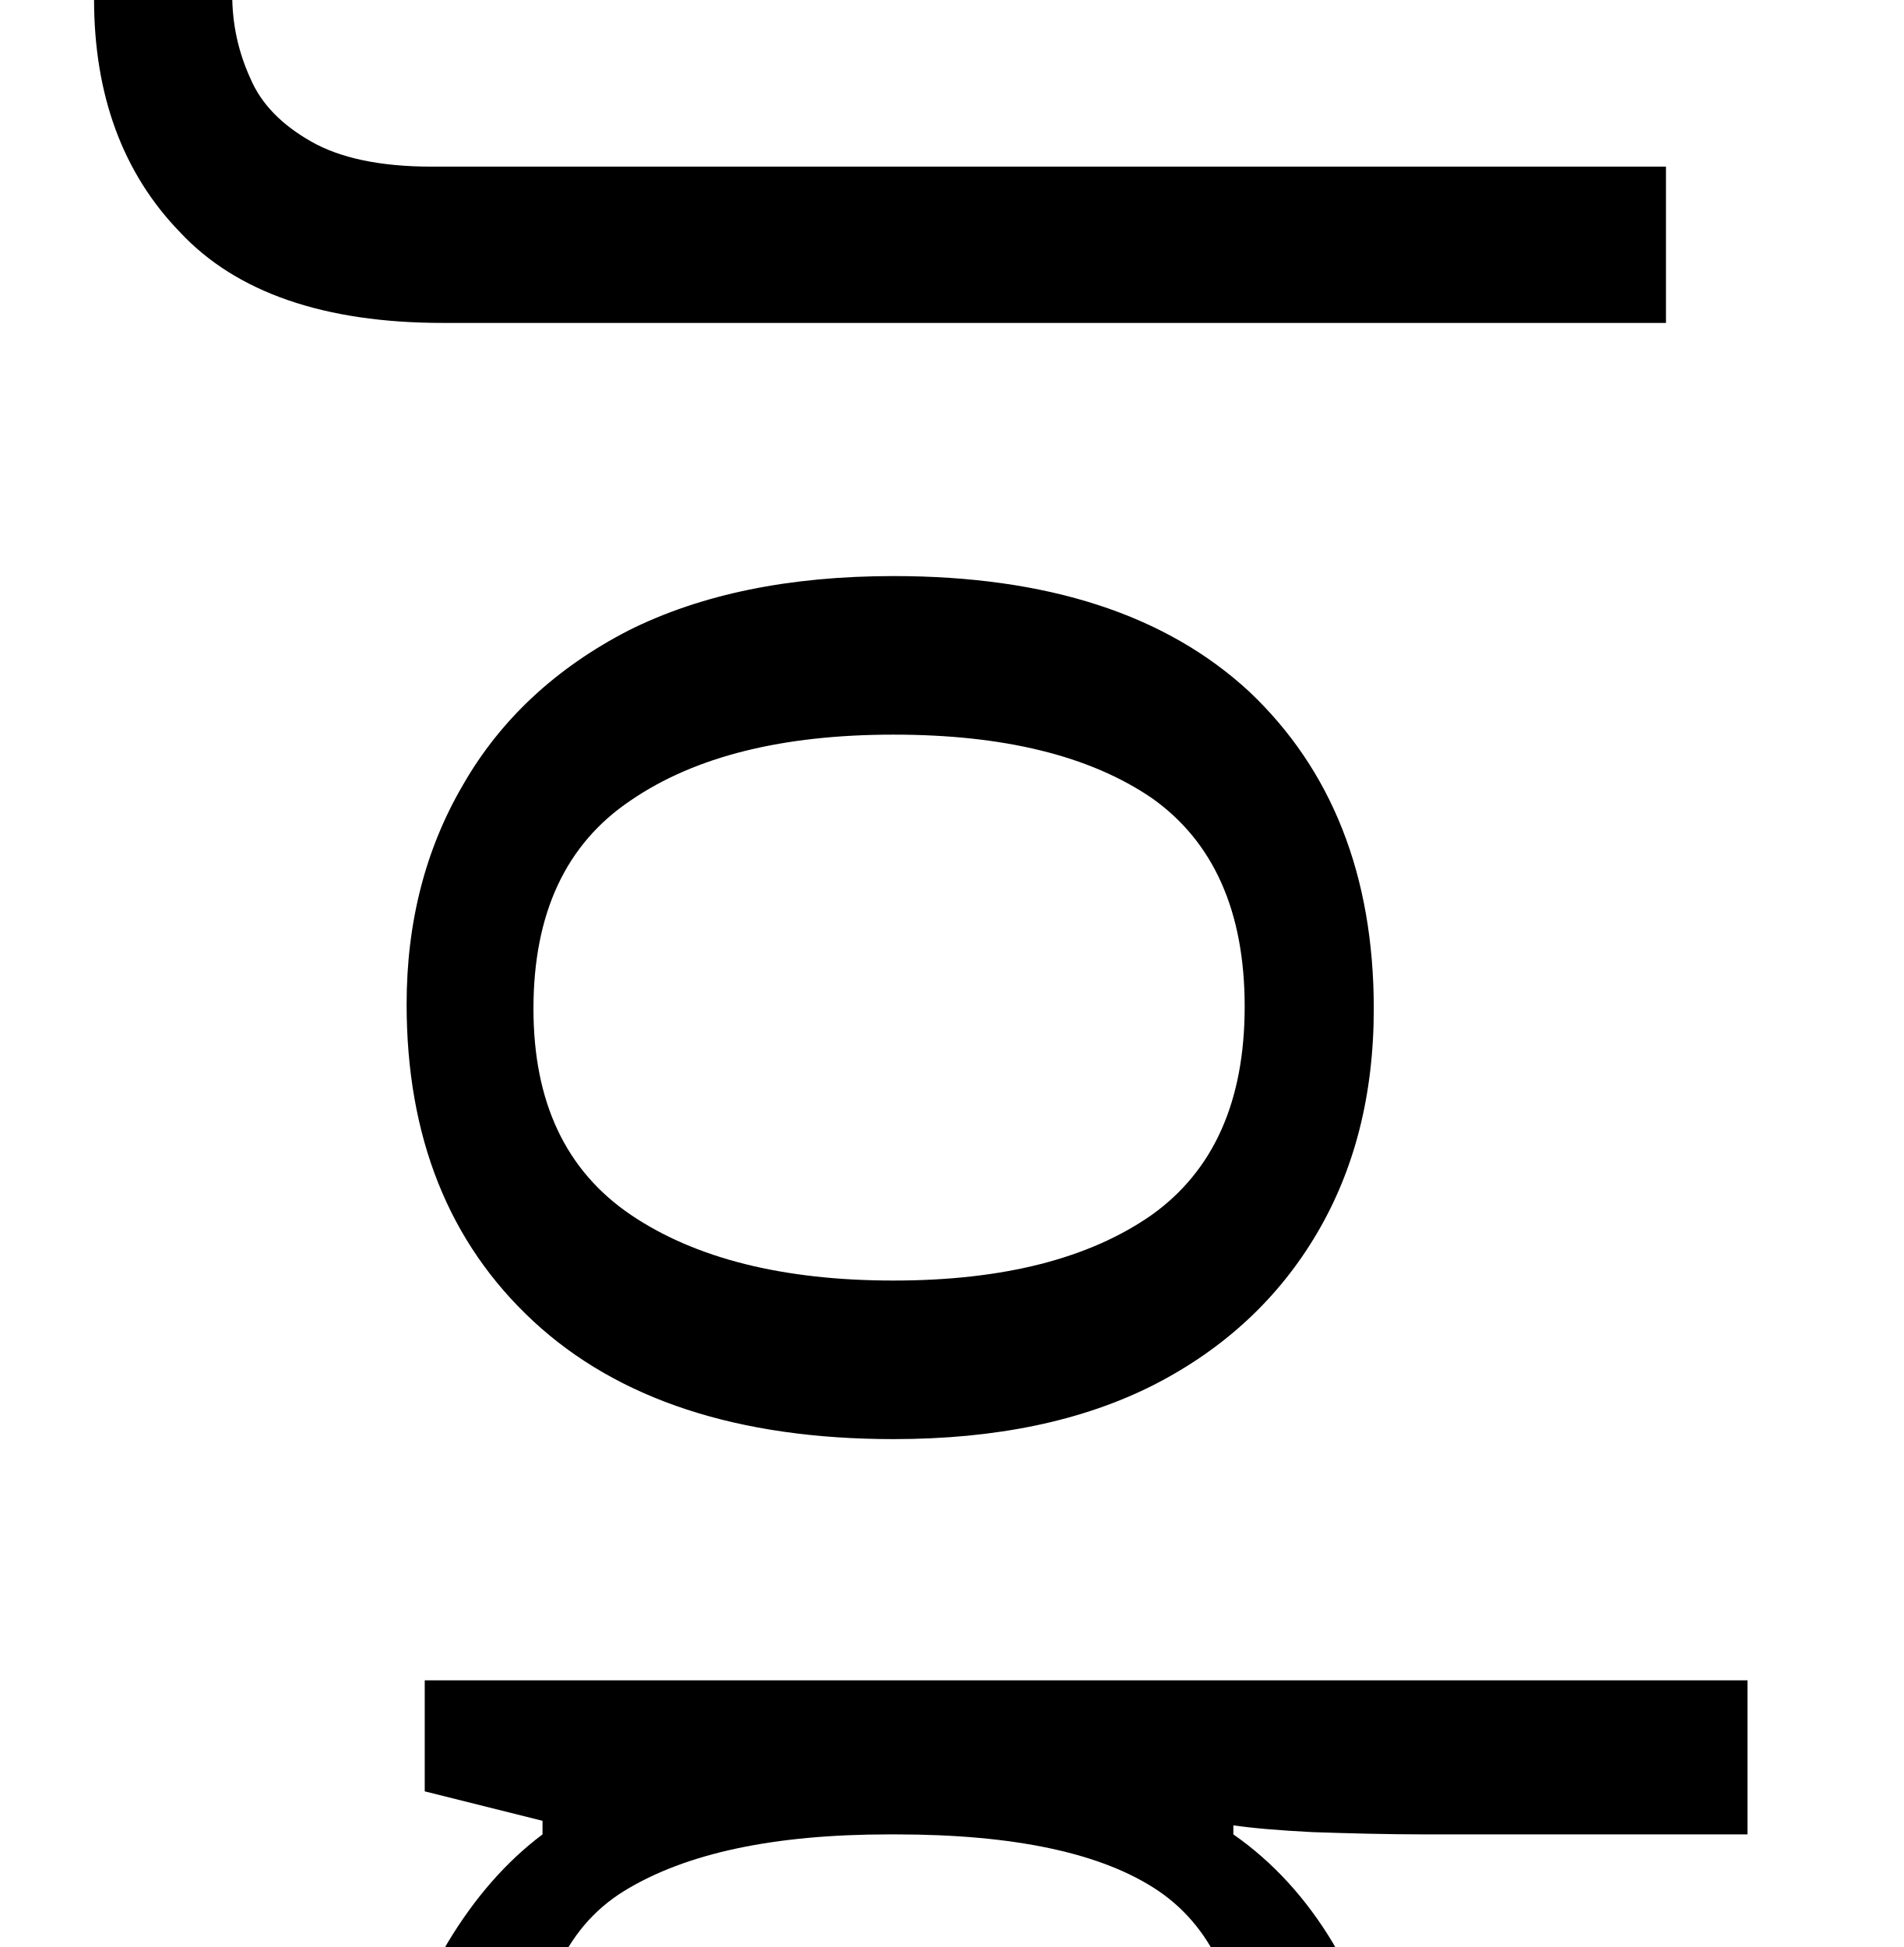
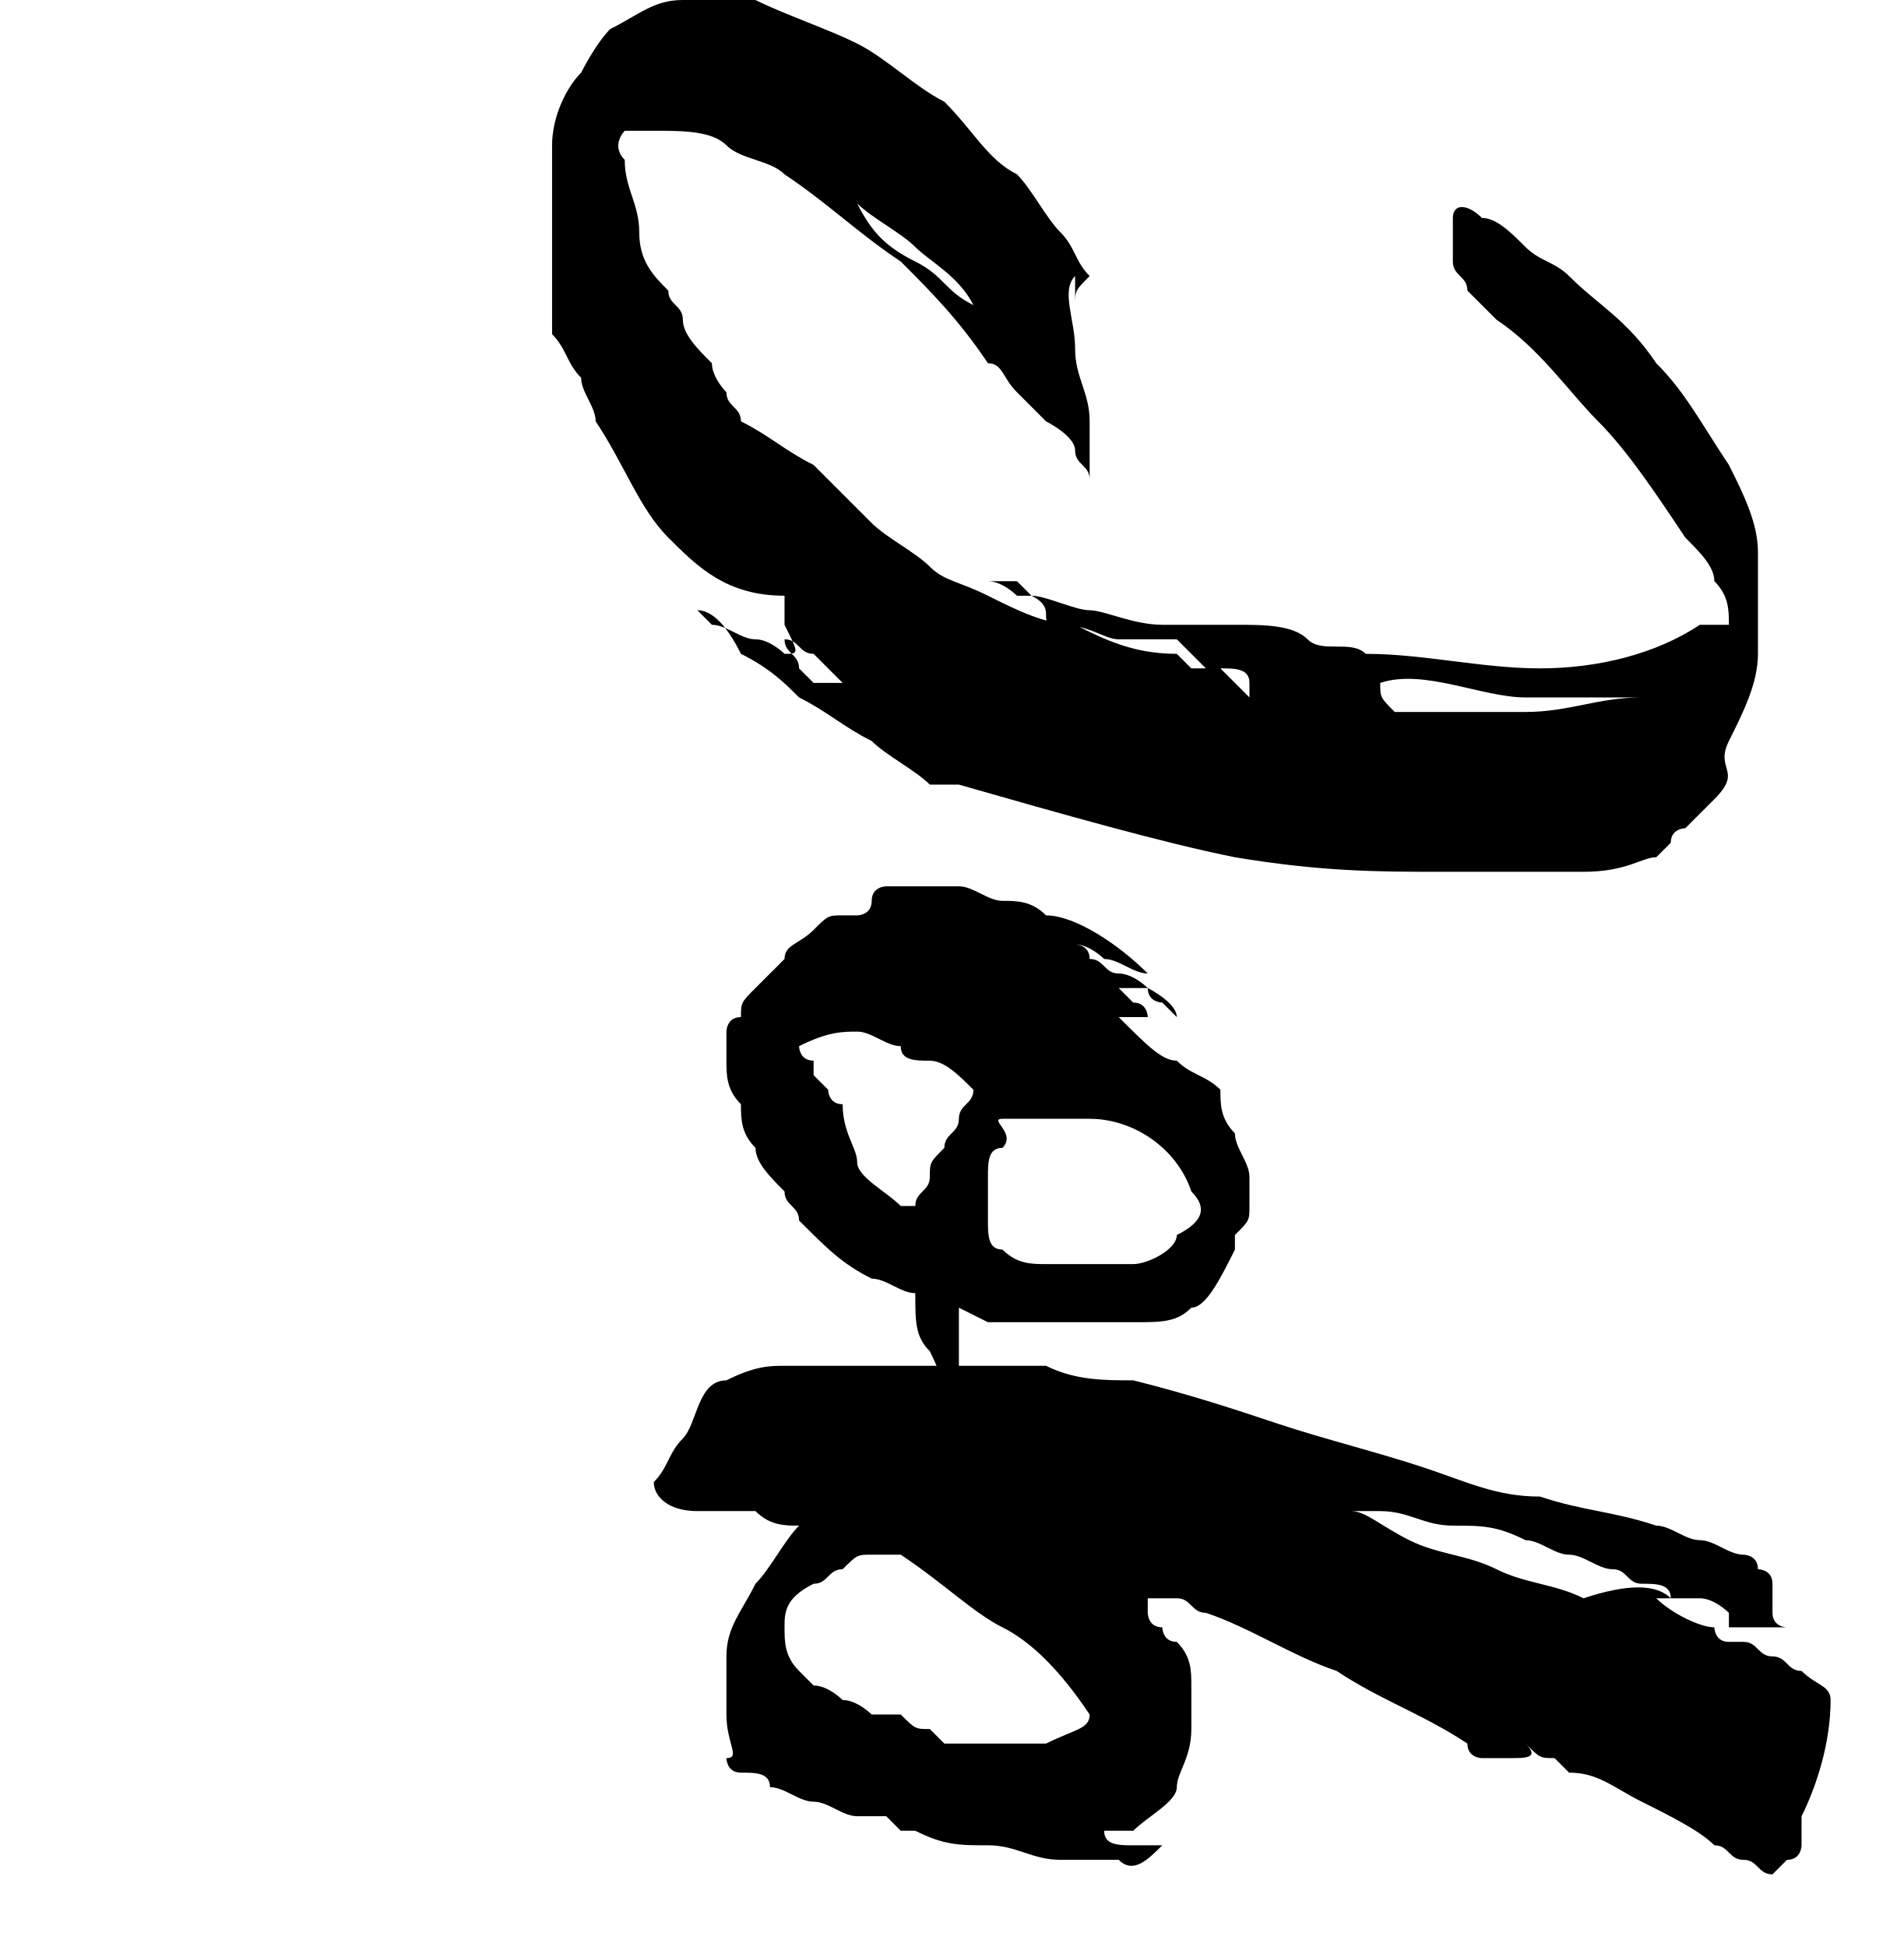
- <svg xmlns="http://www.w3.org/2000/svg" id="Layer_2" data-name="Layer 2" viewBox="0 0 13.13 13.43">
-   <defs>
-     <style>
-       .cls-1 {
-         font-family: Foxlite-Script, 'Foxlite Script';
-         font-size: 12px;
-         isolation: isolate;
-       }
-     </style>
-   </defs>
-   <g id="Layer_1-2" data-name="Layer 1">
-     <text class="cls-1" transform="translate(2.93 .04) rotate(90)">
-       <tspan x="0" y="0">Job</tspan>
-     </text>
+ <svg xmlns="http://www.w3.org/2000/svg" version="1.1" id="Layer_2_00000008137799231933651530000017274976849757826963_" x="0px" y="0px" viewBox="0 0 13.1 13.4" style="enable-background:new 0 0 13.1 13.4;" xml:space="preserve">
+   <style type="text/css">
+ 	.st0{enable-background:new    ;}
+ </style>
+   <g id="Layer_1-2">
+     <g class="st0">
+       <path d="M6.4,5.4C6.4,5.4,6.4,5.3,6.4,5.4C6.4,5.3,6.4,5.3,6.4,5.4C6.3,5.3,6.1,5.2,6,5.1C5.8,5,5.7,4.9,5.5,4.8    C5.4,4.7,5.3,4.6,5.1,4.5C5,4.3,4.9,4.2,4.8,4.2c0,0,0,0,0.1,0.1C5,4.3,5.1,4.4,5.2,4.4s0.2,0.1,0.2,0.1c0.1,0,0.1,0,0-0.2    c0,0,0,0,0-0.1c0,0,0,0,0-0.1C5,4.1,4.8,3.9,4.6,3.7S4.3,3.2,4.1,2.9C4.1,2.8,4,2.7,4,2.6C3.9,2.5,3.9,2.4,3.8,2.3    c0-0.1,0-0.2,0-0.3c0-0.2,0-0.3,0-0.5c0-0.2,0-0.3,0-0.5c0-0.2,0.1-0.4,0.2-0.5C4,0.5,4.1,0.3,4.2,0.2C4.4,0.1,4.5,0,4.7,0    s0.3,0,0.5,0c0.2,0.1,0.5,0.2,0.7,0.3s0.4,0.3,0.6,0.4C6.7,0.9,6.8,1.1,7,1.2c0.1,0.1,0.2,0.3,0.3,0.4c0.1,0.1,0.1,0.2,0.2,0.3    C7.4,2,7.4,2,7.4,2.1c0,0,0,0.1,0,0.1l0,0l0-0.2c0,0,0-0.1,0-0.1c0,0,0-0.1,0-0.1c0,0,0,0,0,0s0,0,0,0c0,0,0,0,0,0.1    C7.3,2,7.4,2.2,7.4,2.4c0,0.2,0.1,0.3,0.1,0.5c0,0.1,0,0.3,0,0.3s0,0.1,0,0.1c0,0,0,0,0,0s0,0,0,0c0,0,0,0,0,0    c0-0.1-0.1-0.1-0.1-0.2S7.2,2.9,7.2,2.9l0,0C7.1,2.8,7,2.7,7,2.7C6.9,2.6,6.9,2.5,6.8,2.5C6.6,2.2,6.4,2,6.2,1.8    C5.9,1.6,5.7,1.4,5.4,1.2C5.3,1.1,5.1,1.1,5,1C4.9,0.9,4.7,0.9,4.5,0.9c-0.1,0-0.2,0-0.2,0c0,0-0.1,0.1,0,0.2    c0,0.2,0.1,0.3,0.1,0.5S4.5,1.9,4.6,2c0,0.1,0.1,0.1,0.1,0.2s0.1,0.2,0.2,0.3C4.9,2.6,5,2.7,5,2.7c0,0.1,0.1,0.1,0.1,0.2    C5.3,3,5.4,3.1,5.6,3.2C5.7,3.3,5.8,3.4,6,3.6c0.1,0.1,0.3,0.2,0.4,0.3C6.5,4,6.6,4,6.8,4.1C7,4.2,7.2,4.3,7.4,4.3    c0.2,0.1,0.4,0.2,0.7,0.2c0,0,0.1,0.1,0.1,0.1c0,0,0.1,0,0.1,0c0,0,0,0-0.1-0.1c0,0,0,0-0.1-0.1c-0.1,0-0.1,0-0.2,0    c0,0-0.1,0-0.2,0c-0.1,0-0.2-0.1-0.4-0.1S7.3,4.2,7.1,4.1c0.1,0,0.3,0.1,0.4,0.1S7.8,4.3,8,4.3h0c0.1,0,0.1,0,0.2,0    c0.1,0,0.1,0,0.2,0h0.1c0.2,0,0.4,0,0.5,0.1s0.3,0,0.4,0.1c0,0,0,0,0,0c0,0,0,0,0,0c0.4,0,0.8,0.1,1.2,0.1c0.4,0,0.8-0.1,1.1-0.3    c0,0,0,0,0.1,0c0,0,0,0,0.1,0c0-0.1,0-0.2-0.1-0.3c0-0.1-0.1-0.2-0.2-0.3c-0.2-0.3-0.4-0.6-0.6-0.8s-0.4-0.5-0.7-0.7    c-0.1-0.1-0.1-0.1-0.2-0.2c0-0.1-0.1-0.1-0.1-0.2c0-0.1,0-0.2,0-0.3s0.1-0.1,0.2,0c0.1,0,0.2,0.1,0.3,0.2c0.1,0.1,0.2,0.1,0.3,0.2    c0.2,0.2,0.4,0.3,0.6,0.6c0.2,0.2,0.3,0.4,0.5,0.7c0.1,0.2,0.2,0.4,0.2,0.6c0,0.2,0,0.4,0,0.7c0,0.2-0.1,0.4-0.2,0.6    S12,5.3,11.8,5.5c0,0-0.1,0.1-0.1,0.1c0,0-0.1,0.1-0.1,0.1c0,0-0.1,0-0.1,0.1c0,0-0.1,0.1-0.1,0.1c-0.1,0-0.2,0.1-0.5,0.1    S10.3,6,9.9,6S9.1,6,8.5,5.9C8,5.8,7.3,5.6,6.6,5.4C6.5,5.4,6.5,5.4,6.4,5.4C6.5,5.4,6.5,5.4,6.4,5.4z M5.4,4.4    c0,0.1,0.1,0.1,0.1,0.2c0,0,0.1,0.1,0.1,0.1s0.1,0,0.1,0s0.1,0,0.1,0C5.7,4.6,5.7,4.6,5.6,4.5C5.5,4.5,5.5,4.4,5.4,4.4z M6.7,2.1    C6.6,1.9,6.4,1.8,6.3,1.7S6,1.5,5.9,1.4c0,0,0,0,0,0C6,1.6,6.1,1.7,6.3,1.8S6.5,2,6.7,2.1C6.6,2.1,6.6,2.1,6.7,2.1    C6.6,2.1,6.7,2.1,6.7,2.1z M6.8,4C6.9,4,6.9,4,7,4C7,4,7,4,7.1,4.1c0,0-0.1,0-0.1,0S6.9,4,6.8,4z M7.1,4.1L7.1,4.1L7.1,4.1    C7.1,4.1,7.1,4.1,7.1,4.1C7.1,4.1,7.1,4.1,7.1,4.1L7.1,4.1L7.1,4.1z M8.4,4.6c0,0,0.1,0.1,0.1,0.1c0,0,0,0,0.1,0.1    c0-0.1,0-0.1,0-0.1C8.6,4.6,8.5,4.6,8.4,4.6z M9.5,4.7c0,0.1,0,0.1,0.1,0.2c0,0,0.1,0,0.1,0c0.2,0,0.5,0,0.8,0    c0.3,0,0.5-0.1,0.8-0.1c-0.3,0-0.5,0-0.8,0S9.8,4.6,9.5,4.7z" />
+       <path d="M6.6,9.5L6.6,9.5C6.6,9.6,6.6,9.6,6.6,9.5c-0.1,0.1-0.1,0-0.2-0.2C6.3,9.2,6.3,9.1,6.3,8.9C6.2,8.9,6.1,8.8,6,8.8    C5.8,8.7,5.7,8.6,5.5,8.4C5.5,8.3,5.4,8.3,5.4,8.2C5.3,8.1,5.2,8,5.2,7.9C5.1,7.8,5.1,7.7,5.1,7.6C5,7.5,5,7.4,5,7.3    c0,0,0-0.1,0-0.1c0,0,0-0.1,0-0.1C5,7.1,5,7,5.1,7c0-0.1,0-0.1,0.1-0.2c0,0,0.1-0.1,0.1-0.1c0,0,0.1-0.1,0.1-0.1    c0-0.1,0.1-0.1,0.2-0.2c0.1-0.1,0.1-0.1,0.2-0.1c0,0,0.1,0,0.1,0s0.1,0,0.1-0.1C6,6.1,6.1,6.1,6.1,6.1s0.2,0,0.3,0s0.2,0,0.2,0    c0.1,0,0.2,0.1,0.3,0.1s0.2,0,0.3,0.1c0.2,0,0.5,0.2,0.7,0.4l0,0c0,0,0,0,0,0c-0.1,0-0.2-0.1-0.3-0.1C7.6,6.6,7.5,6.5,7.4,6.5h0    c0,0,0.1,0,0.1,0.1c0.1,0,0.1,0.1,0.2,0.1c0.1,0,0.2,0.1,0.2,0.1S8.1,6.9,8.1,7C8.2,7,8.2,7,8.2,7c0,0,0,0,0,0c0,0-0.1,0-0.1,0    S8,6.9,8,6.9c0,0-0.1,0-0.1-0.1c-0.1,0-0.1,0-0.2,0c0,0,0,0,0,0l0,0c0,0,0.1,0.1,0.1,0.1c0.1,0,0.1,0.1,0.1,0.1c0,0-0.1,0-0.1,0    s-0.1,0-0.1,0C7.9,7.2,8,7.3,8.1,7.3c0.1,0.1,0.2,0.1,0.3,0.2c0,0.1,0,0.2,0.1,0.3c0,0.1,0.1,0.2,0.1,0.3c0,0.1,0,0.2,0,0.2    c0,0.1,0,0.1-0.1,0.2c0,0,0,0.1,0,0.1C8.4,8.8,8.3,9,8.2,9C8.1,9.1,8,9.1,7.8,9.1c-0.2,0-0.3,0-0.5,0c-0.2,0-0.3,0-0.5,0L6.6,9    C6.6,9.2,6.6,9.4,6.6,9.5z M6.2,8.3C6.2,8.3,6.3,8.3,6.2,8.3c0.1,0,0.1,0,0.1,0c0-0.1,0.1-0.1,0.1-0.2s0-0.1,0.1-0.2    c0-0.1,0.1-0.1,0.1-0.2s0.1-0.1,0.1-0.2C6.6,7.4,6.5,7.3,6.4,7.3s-0.2,0-0.2-0.1c-0.1,0-0.2-0.1-0.3-0.1c-0.1,0-0.2,0-0.4,0.1    c0,0,0,0.1,0.1,0.1c0,0,0,0.1,0,0.1c0,0,0.1,0.1,0.1,0.1c0,0,0,0.1,0.1,0.1C5.8,7.8,5.9,7.9,5.9,8S6.1,8.2,6.2,8.3z M8.2,8.2    C8.1,7.9,7.8,7.7,7.5,7.7c-0.1,0-0.1,0-0.2,0c-0.1,0-0.1,0-0.2,0c-0.1,0-0.1,0-0.2,0S7,7.8,6.9,7.9C6.8,7.9,6.8,8,6.8,8.1    c0,0,0,0.1,0,0.1c0,0,0,0.1,0,0.1c0,0,0,0.1,0,0.1c0,0.1,0,0.2,0.1,0.2C7,8.7,7.1,8.7,7.2,8.7c0.1,0,0.3,0,0.4,0c0,0,0.1,0,0.1,0    c0,0,0.1,0,0.1,0c0.1,0,0.3-0.1,0.3-0.2C8.3,8.4,8.3,8.3,8.2,8.2z" />
+       <path d="M10.4,12.1c-0.1,0-0.1,0-0.2,0c0,0-0.1,0-0.1-0.1c-0.3-0.2-0.6-0.3-0.9-0.5c-0.3-0.1-0.6-0.3-0.9-0.4    c-0.1,0-0.1-0.1-0.2-0.1c-0.1,0-0.1,0-0.2,0c0,0,0,0,0,0.1c0,0,0,0,0,0c0,0,0,0.1,0.1,0.1c0,0,0,0.1,0.1,0.1    c0.1,0.1,0.1,0.2,0.1,0.3c0,0.1,0,0.2,0,0.3c0,0.2-0.1,0.3-0.1,0.4s-0.2,0.2-0.3,0.3c0,0-0.1,0-0.1,0c0,0-0.1,0-0.1,0    c0,0.1,0.1,0.1,0.2,0.1s0.1,0,0.2,0c-0.1,0.1-0.2,0.2-0.3,0.1c-0.1,0-0.1,0-0.2,0c-0.1,0-0.1,0-0.2,0c-0.2,0-0.3-0.1-0.5-0.1    c-0.2,0-0.3,0-0.5-0.1c0,0-0.1,0-0.1,0c0,0,0,0-0.1-0.1c0,0,0,0-0.1,0c0,0-0.1,0-0.1,0c-0.1,0-0.2-0.1-0.3-0.1    c-0.1,0-0.2-0.1-0.3-0.1c0,0,0,0,0,0s0,0,0,0c0-0.1-0.1-0.1-0.2-0.1c-0.1,0-0.1-0.1-0.1-0.1C5.1,12.1,5,12,5,11.8    c0-0.2,0-0.3,0-0.4c0-0.2,0.1-0.3,0.2-0.5c0.1-0.1,0.2-0.3,0.3-0.4c0,0,0,0,0,0c0,0,0,0,0,0v0c-0.1,0-0.2,0-0.3-0.1    c-0.1,0-0.2,0-0.4,0c-0.2,0-0.3-0.1-0.3-0.2c0.1-0.1,0.1-0.2,0.2-0.3S4.8,9.5,5,9.5c0.2-0.1,0.3-0.1,0.4-0.1c0.1,0,0.3,0,0.5,0    c0.1,0,0.2,0,0.3,0c0.1,0,0.2,0,0.3,0c0,0,0,0,0.1,0c0.2,0,0.4,0,0.6,0c0.2,0.1,0.4,0.1,0.6,0.1c0.4,0.1,0.7,0.2,1,0.3    c0.3,0.1,0.7,0.2,1,0.3c0.3,0.1,0.5,0.2,0.8,0.2c0.3,0.1,0.5,0.1,0.8,0.2c0.1,0,0.2,0.1,0.3,0.1s0.2,0.1,0.3,0.1    c0,0,0.1,0,0.1,0.1c0,0,0.1,0,0.1,0.1c0,0.1,0,0.1,0,0.2s0.1,0.1,0.1,0.1c-0.1,0-0.1,0-0.2,0s-0.1,0-0.2,0c0,0,0-0.1,0-0.1    c0,0-0.1-0.1-0.2-0.1s-0.2,0-0.3,0c0.1,0.1,0.3,0.2,0.4,0.2c0,0,0,0.1,0.1,0.1c0,0,0,0,0.1,0c0.1,0,0.1,0.1,0.2,0.1    c0.1,0,0.1,0.1,0.2,0.1c0.1,0.1,0.2,0.1,0.2,0.2c0,0.3-0.1,0.6-0.2,0.8c0,0,0,0.1,0,0.1c0,0,0,0.1,0,0.1c0,0,0,0.1-0.1,0.1    c0,0,0,0-0.1,0.1c-0.1,0-0.1-0.1-0.2-0.1c-0.1,0-0.1-0.1-0.2-0.1c-0.1-0.1-0.3-0.2-0.5-0.3c-0.2-0.1-0.3-0.2-0.5-0.2    c0,0-0.1-0.1-0.1-0.1c-0.1,0-0.1,0-0.2-0.1C10.6,12.1,10.5,12.1,10.4,12.1C10.4,12.1,10.4,12.1,10.4,12.1z M7.5,11.8    C7.5,11.8,7.5,11.8,7.5,11.8c-0.2-0.3-0.4-0.5-0.6-0.6s-0.4-0.3-0.7-0.5c0,0,0,0-0.1,0c0,0-0.1,0-0.1,0c-0.1,0-0.1,0-0.2,0.1    c-0.1,0-0.1,0.1-0.2,0.1c-0.2,0.1-0.2,0.2-0.2,0.3s0,0.2,0.1,0.3c0,0,0,0,0.1,0.1c0.1,0,0.2,0.1,0.2,0.1c0.1,0,0.2,0.1,0.2,0.1    c0,0,0.1,0,0.1,0s0.1,0,0.1,0c0.1,0.1,0.1,0.1,0.2,0.1c0,0,0.1,0.1,0.1,0.1s0.1,0,0.1,0c0.1,0,0.2,0,0.3,0c0.1,0,0.2,0,0.3,0    C7.4,11.9,7.5,11.9,7.5,11.8z M11.5,11c0-0.1-0.1-0.1-0.2-0.1c-0.1,0-0.1-0.1-0.2-0.1c-0.1,0-0.2-0.1-0.3-0.1    c-0.1,0-0.2-0.1-0.3-0.1c-0.2-0.1-0.3-0.1-0.5-0.1c-0.2,0-0.3-0.1-0.5-0.1c0,0-0.1,0-0.1,0c0,0,0,0-0.1,0c0.1,0,0.2,0.1,0.4,0.2    c0.2,0.1,0.4,0.1,0.6,0.2s0.4,0.1,0.6,0.2C11.2,10.9,11.4,10.9,11.5,11z" />
+     </g>
  </g>
</svg>
